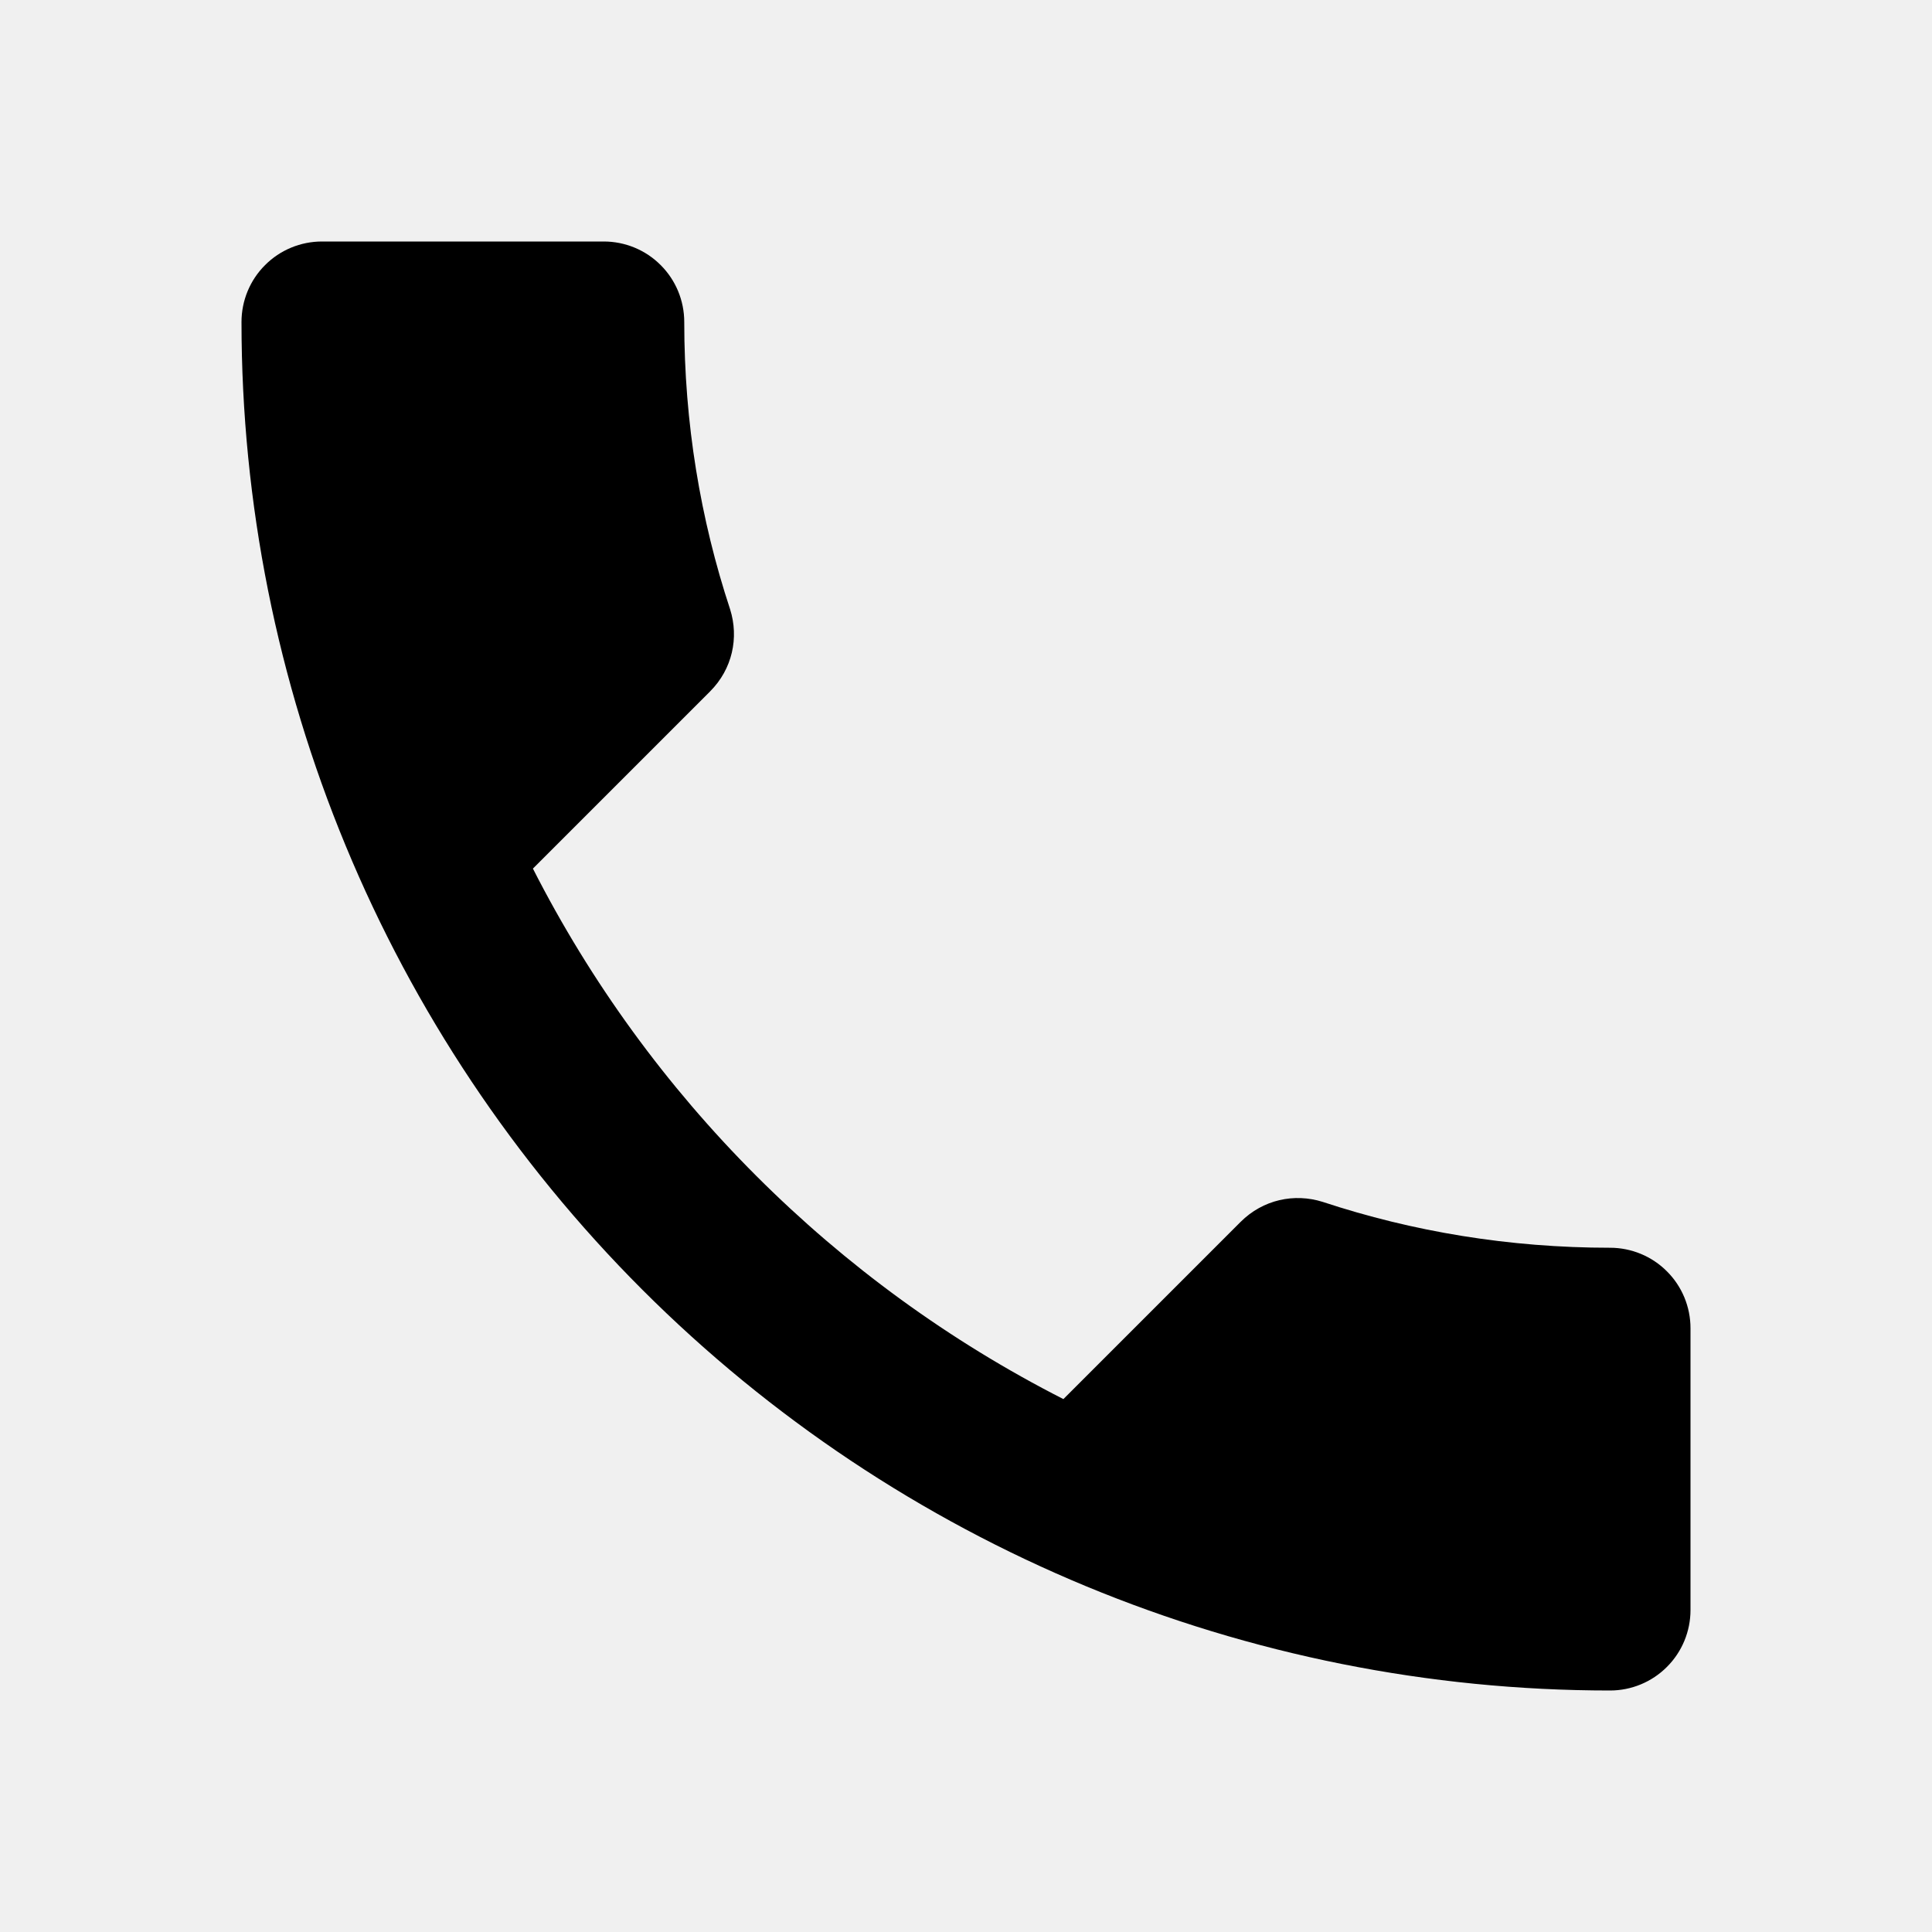
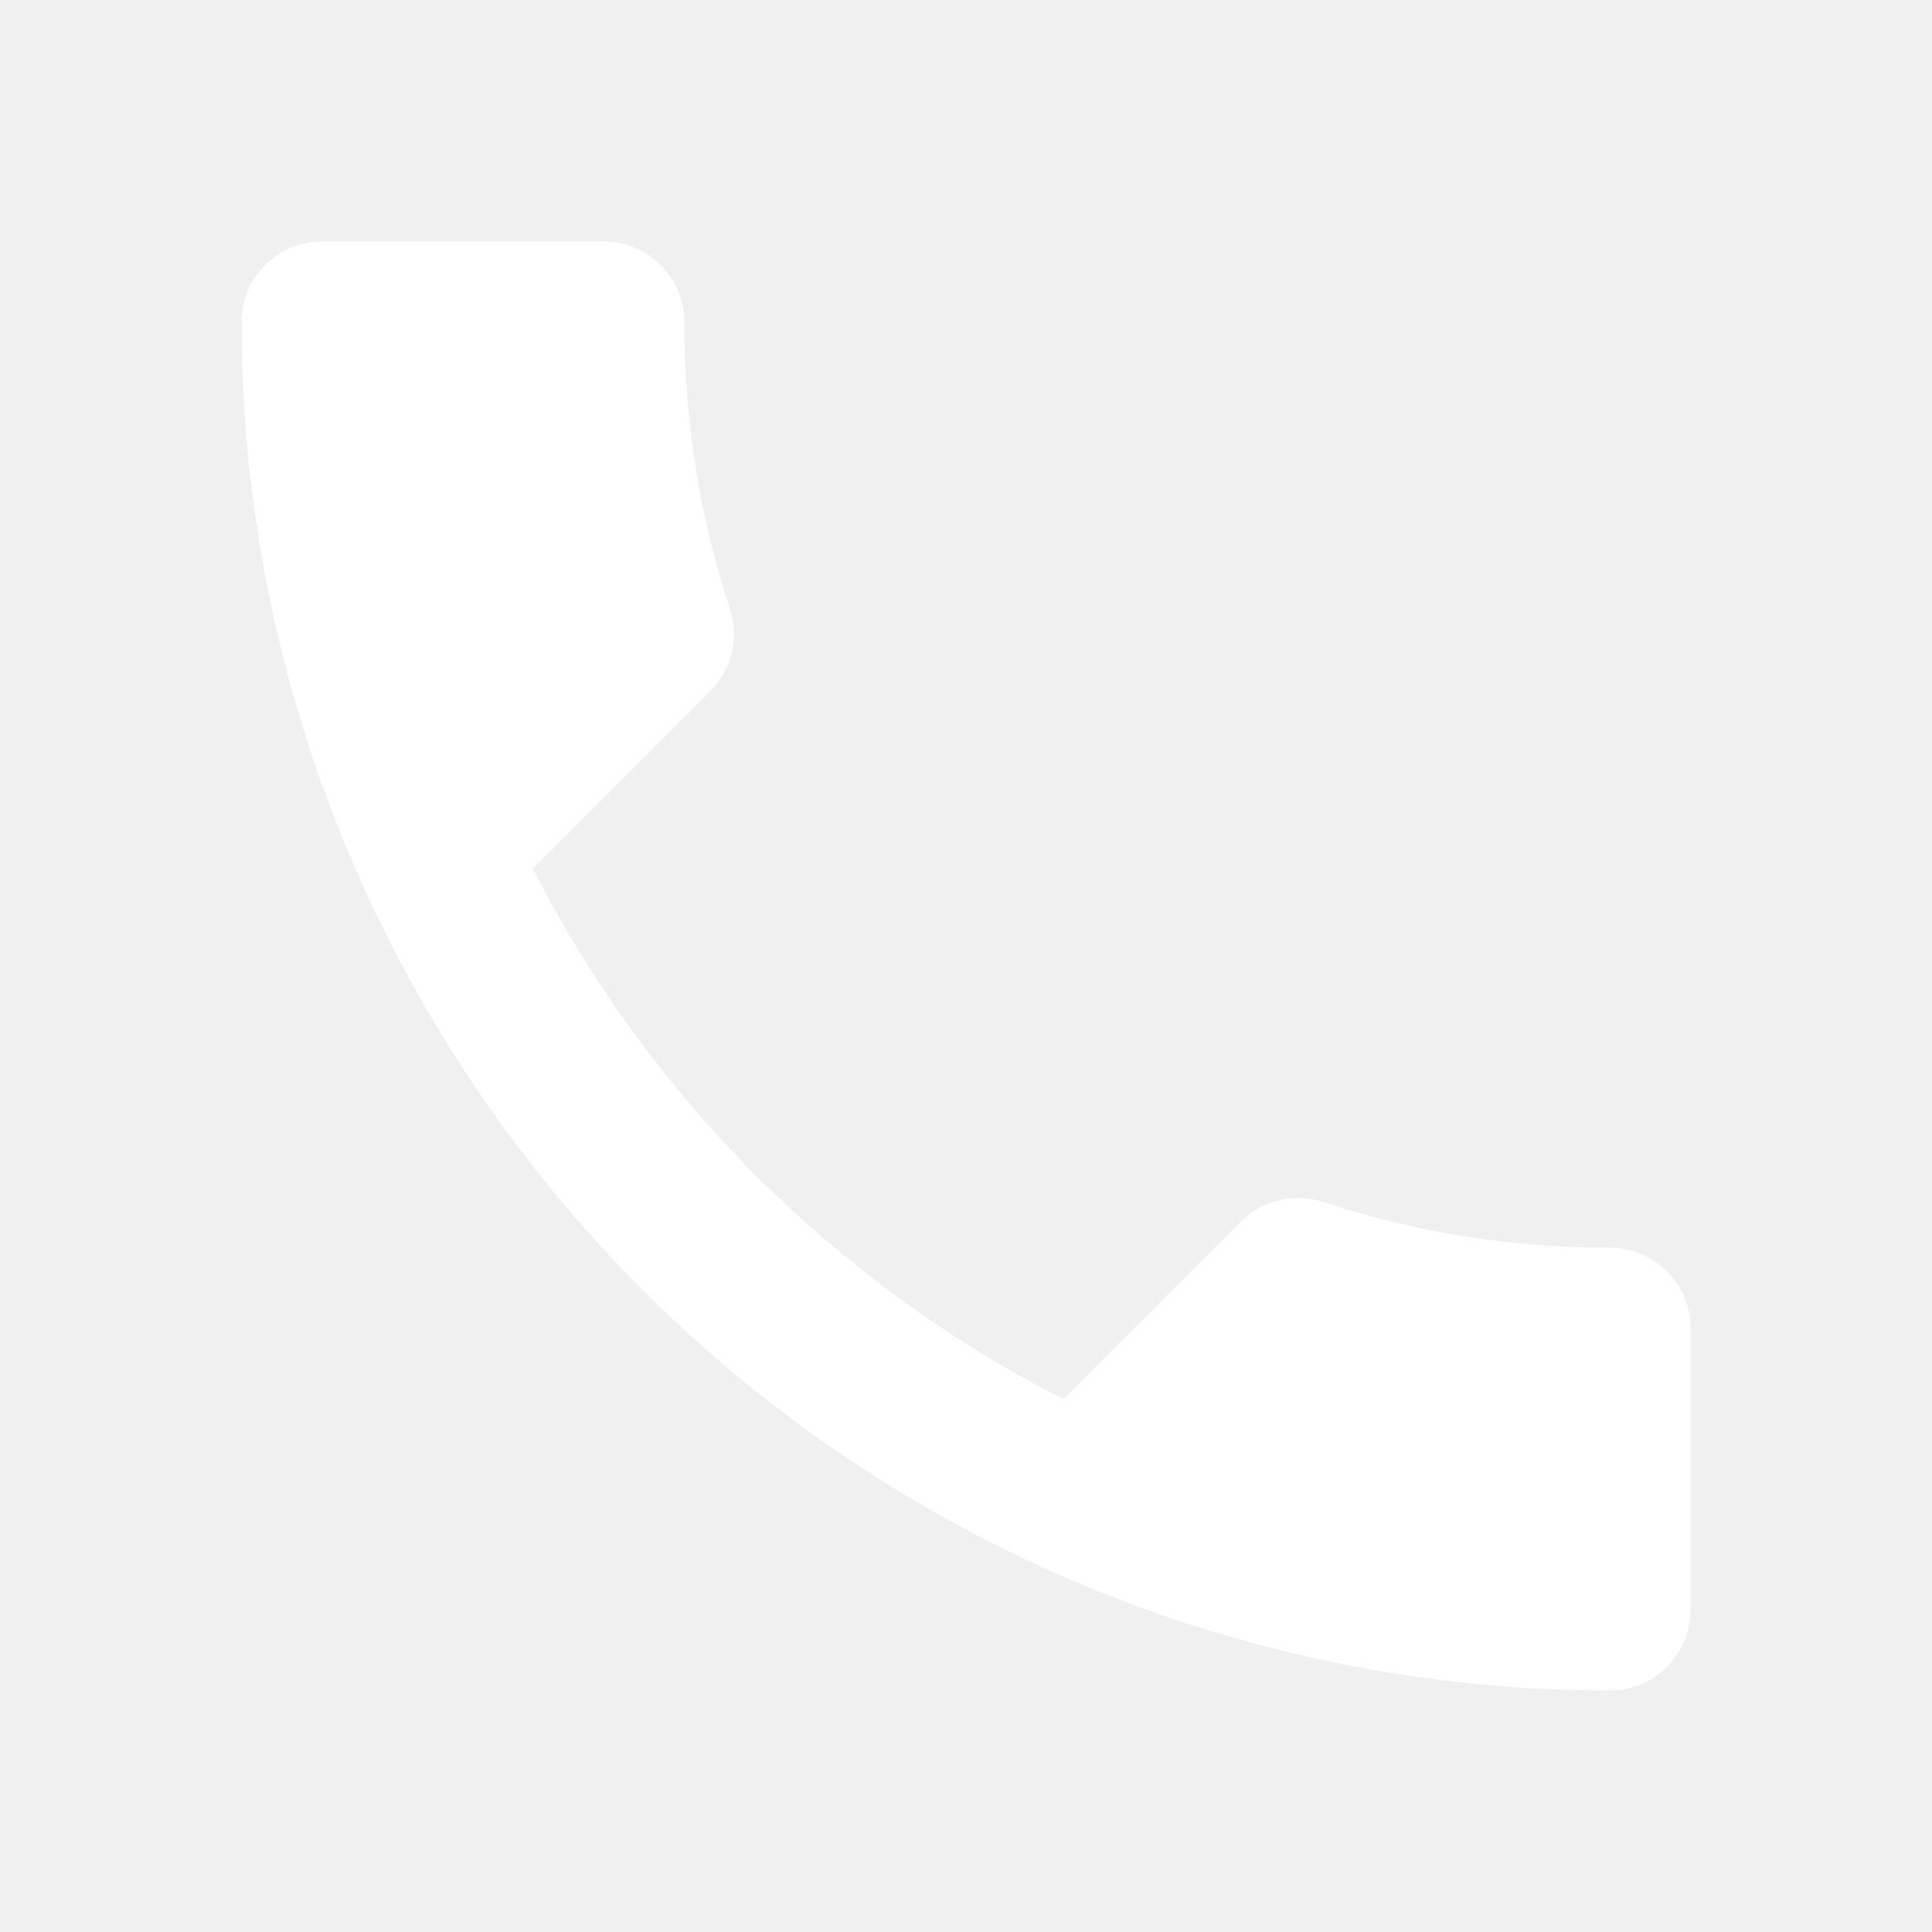
<svg xmlns="http://www.w3.org/2000/svg" width="24" height="24" viewBox="0 0 24 24" fill="none">
-   <path d="M6.62 10.79C8.06 13.62 10.38 15.94 13.21 17.38L15.41 15.18C15.69 14.9 16.08 14.82 16.43 14.93C17.55 15.3 18.75 15.5 20 15.5C20.265 15.5 20.52 15.605 20.707 15.793C20.895 15.98 21 16.235 21 16.5V20C21 20.265 20.895 20.52 20.707 20.707C20.52 20.895 20.265 21 20 21C15.491 21 11.167 19.209 7.979 16.021C4.791 12.833 3 8.509 3 4C3 3.735 3.105 3.48 3.293 3.293C3.48 3.105 3.735 3 4 3H7.5C7.765 3 8.02 3.105 8.207 3.293C8.395 3.48 8.5 3.735 8.5 4C8.5 5.25 8.7 6.45 9.07 7.57C9.18 7.92 9.1 8.31 8.82 8.59L6.62 10.79Z" fill="black" />
+   <path d="M6.62 10.79C8.06 13.62 10.38 15.94 13.21 17.38L15.41 15.18C15.69 14.9 16.08 14.82 16.43 14.93C17.55 15.3 18.75 15.5 20 15.5C20.265 15.5 20.52 15.605 20.707 15.793C20.895 15.98 21 16.235 21 16.5V20C21 20.265 20.895 20.52 20.707 20.707C20.52 20.895 20.265 21 20 21C15.491 21 11.167 19.209 7.979 16.021C4.791 12.833 3 8.509 3 4C3 3.735 3.105 3.48 3.293 3.293C3.48 3.105 3.735 3 4 3H7.5C7.765 3 8.02 3.105 8.207 3.293C8.395 3.48 8.5 3.735 8.5 4C8.5 5.25 8.7 6.45 9.07 7.57C9.18 7.92 9.1 8.31 8.82 8.59L6.62 10.79Z" fill="white" />
</svg>
